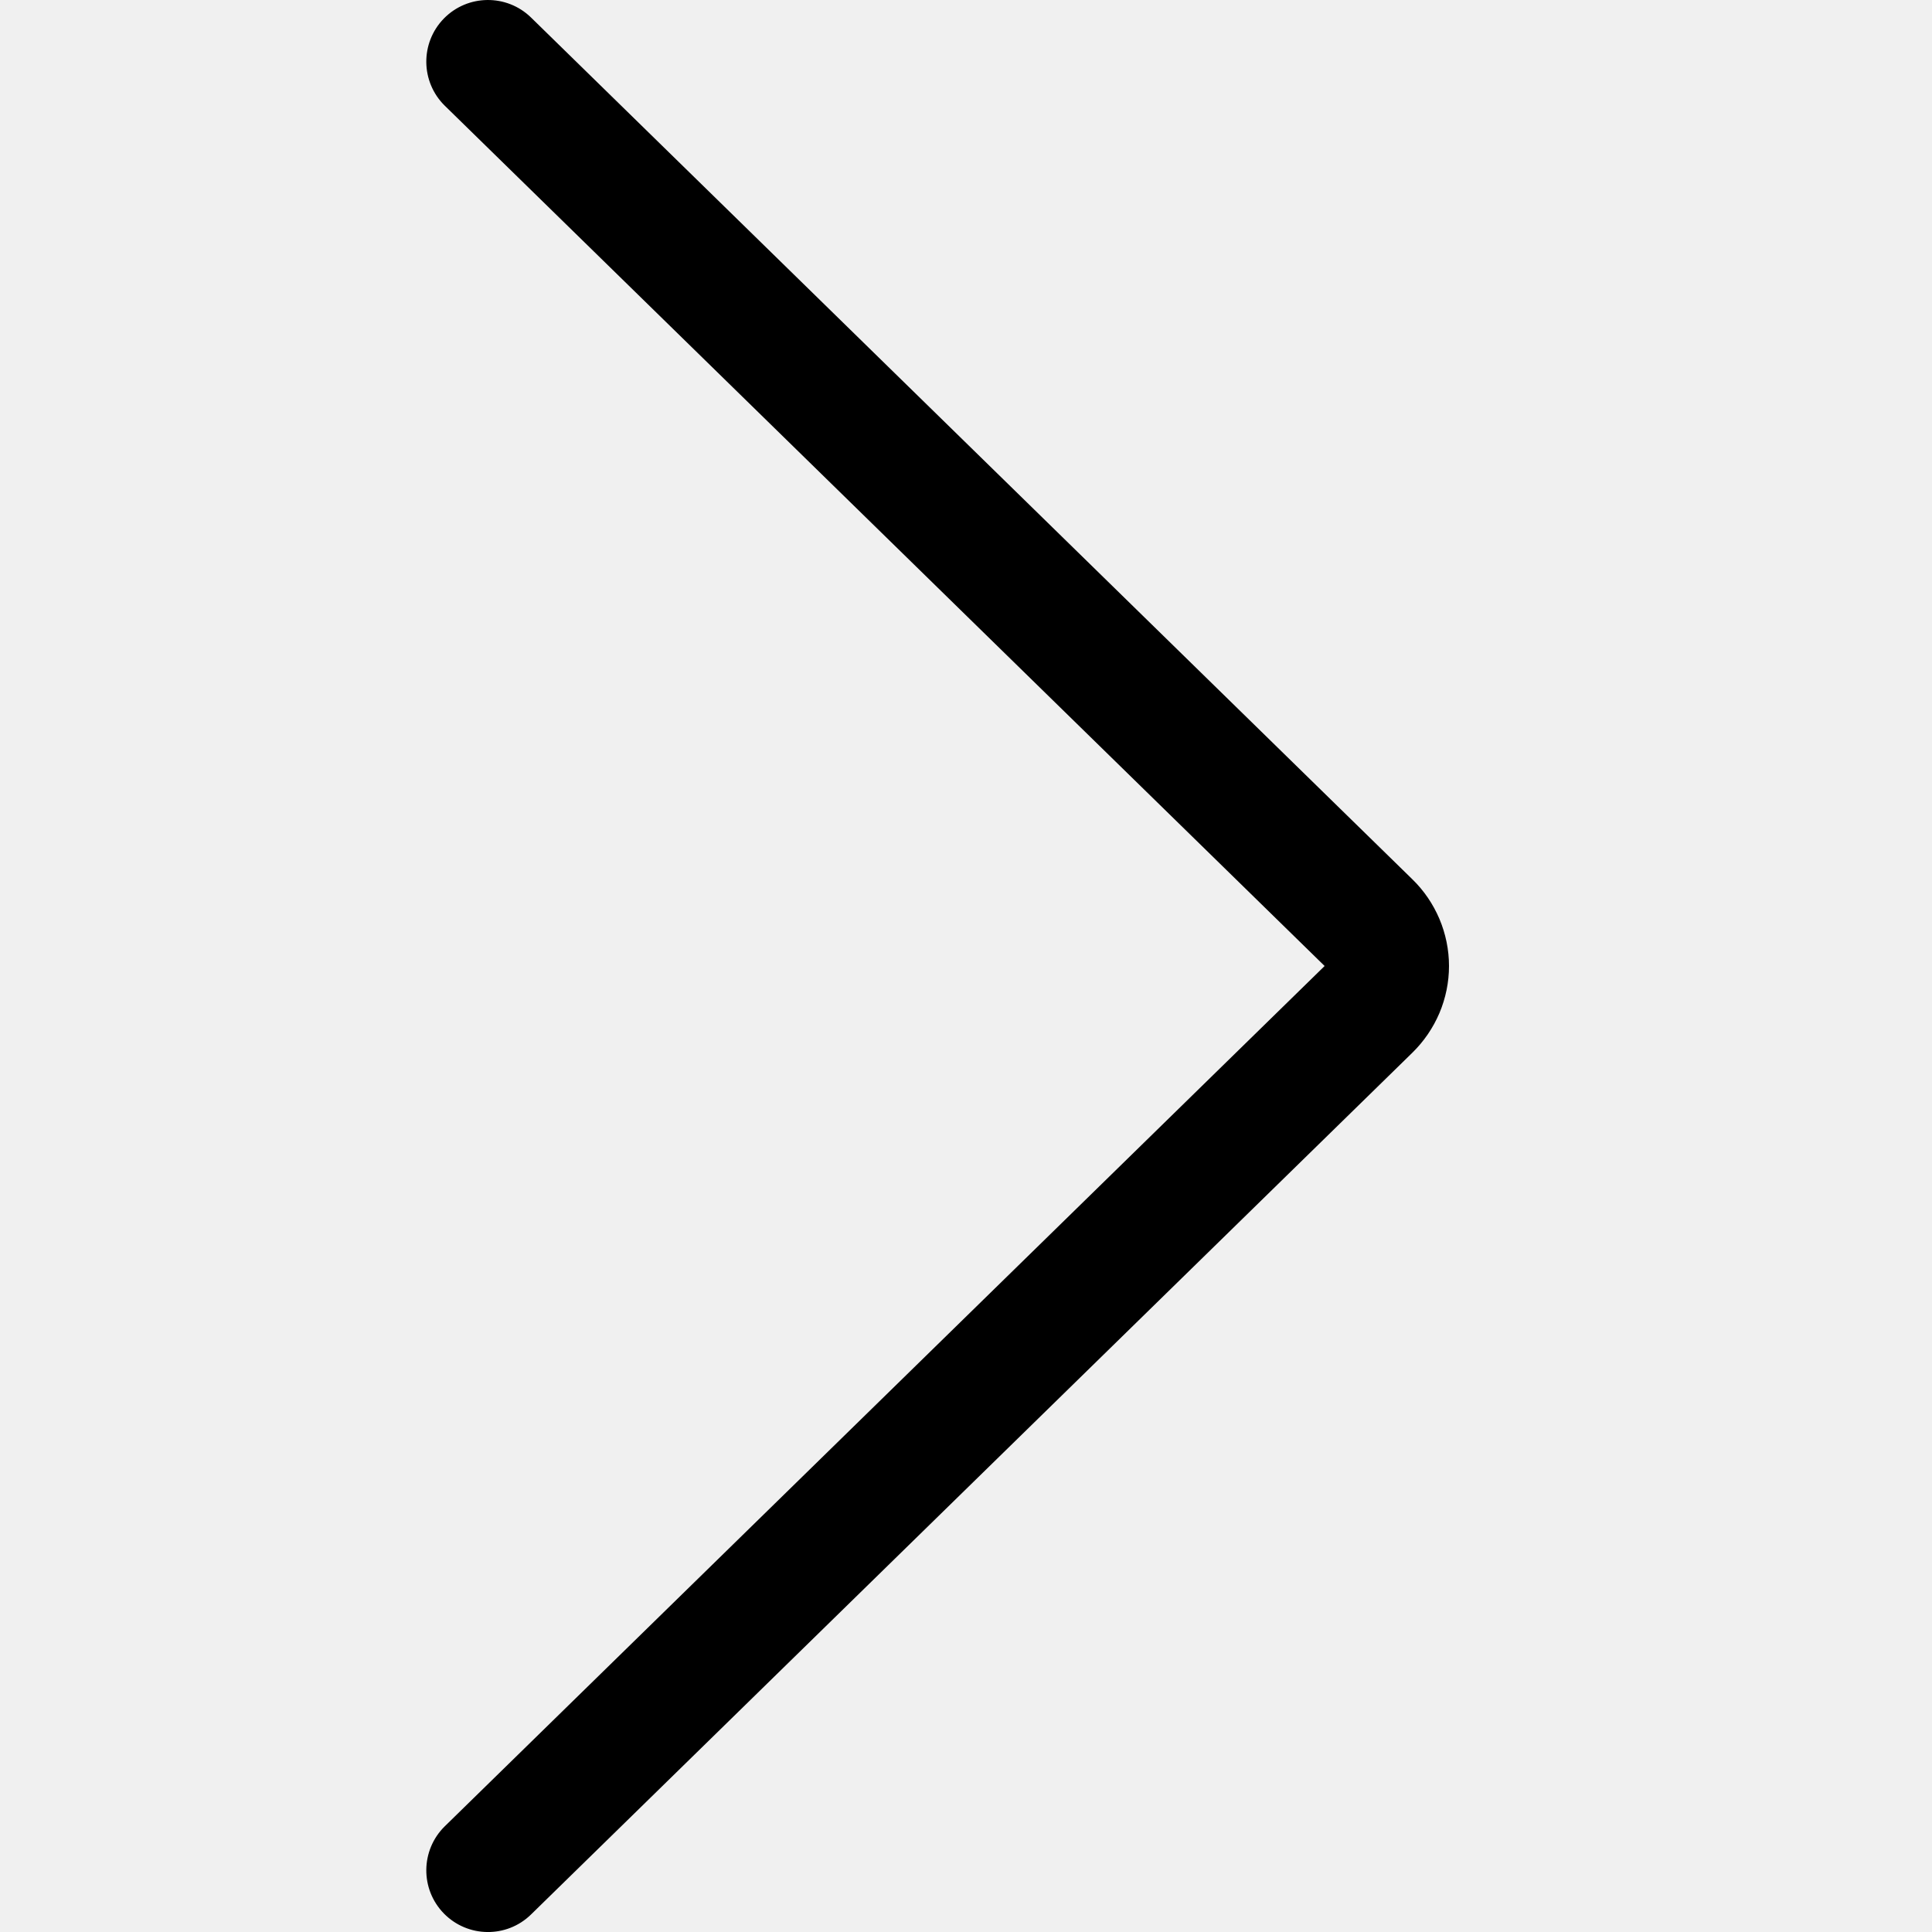
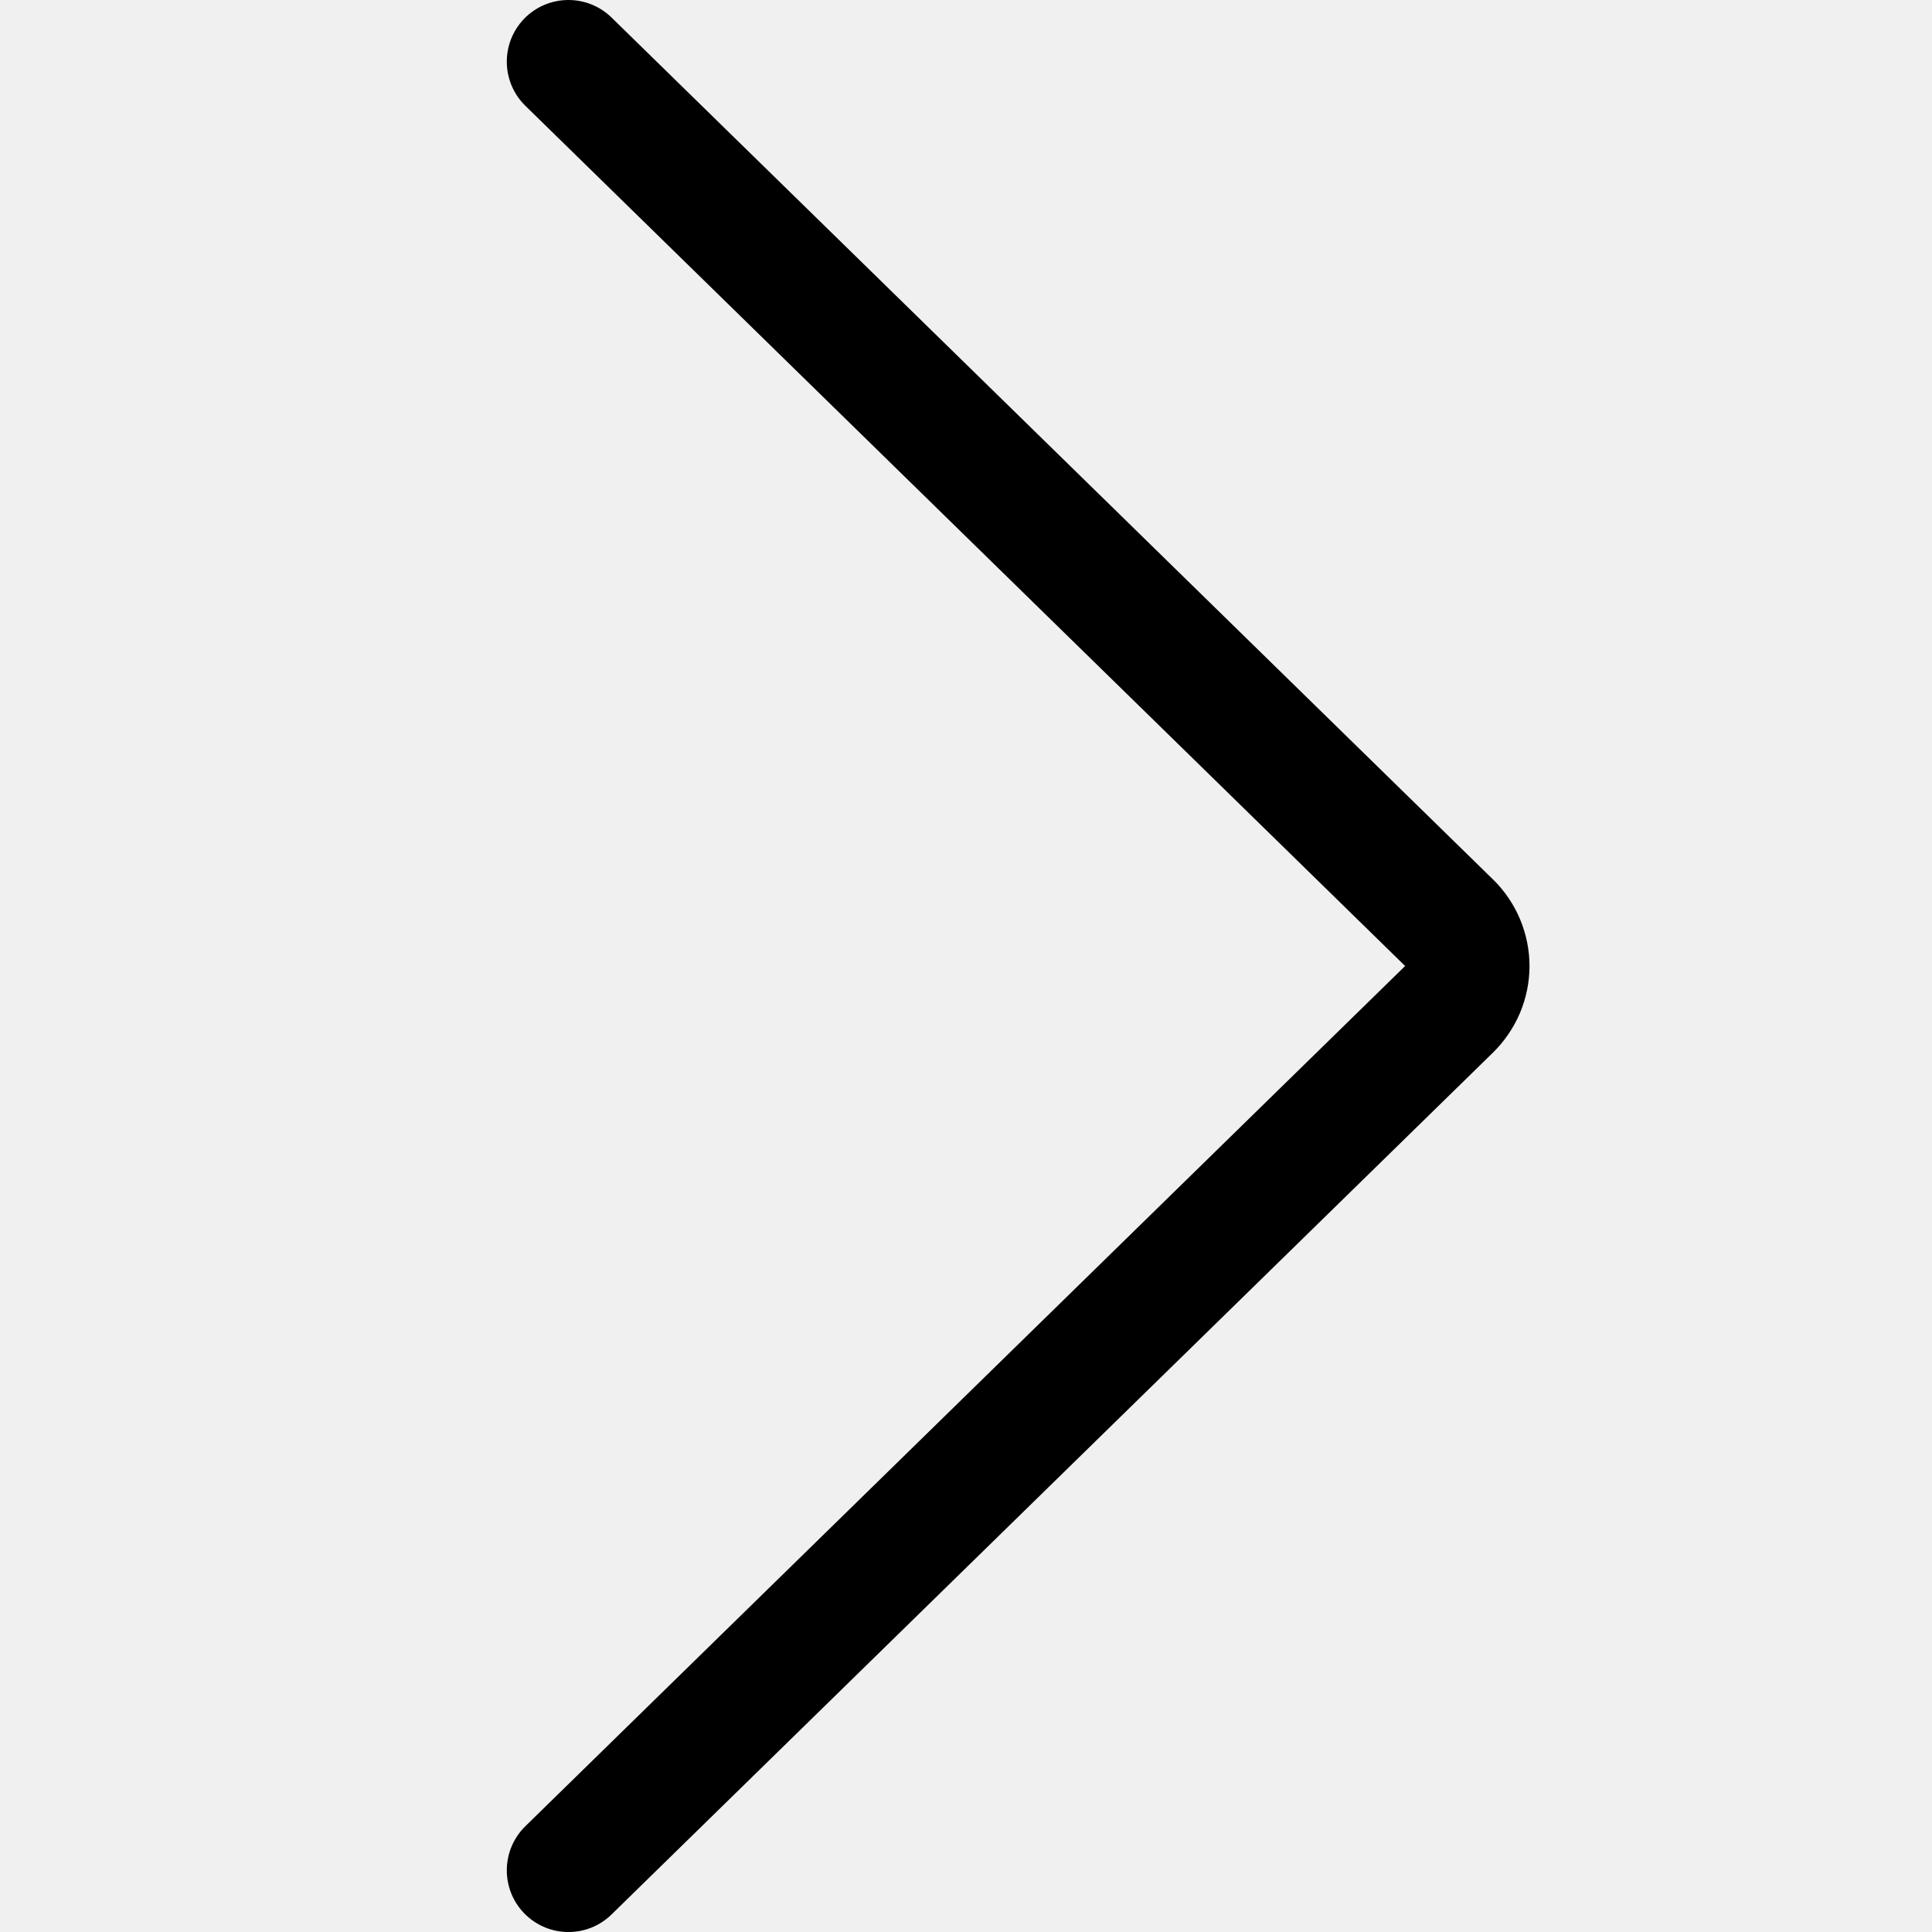
<svg xmlns="http://www.w3.org/2000/svg" width="24" height="24" viewBox="0 0 24 24" fill="none">
  <g clip-path="url(#clip0)">
-     <path fill-rule="evenodd" clip-rule="evenodd" d="M5.514 23.77C5.218 23.467 5.224 22.982 5.526 22.686L16.455 12L5.526 1.314C5.224 1.018 5.218 0.533 5.514 0.23C5.81 -0.072 6.295 -0.077 6.597 0.218L17.545 10.923C17.688 11.062 17.802 11.229 17.881 11.415C17.959 11.6 18 11.799 18 12C18 12.201 17.959 12.4 17.881 12.585C17.802 12.77 17.688 12.937 17.545 13.077C17.545 13.077 17.545 13.077 17.545 13.077L6.597 23.782C6.295 24.078 5.81 24.072 5.514 23.77Z" fill="black" />
+     <path fill-rule="evenodd" clip-rule="evenodd" d="M6.514 23.77C6.218 23.467 6.224 22.982 6.526 22.686L17.455 12L6.526 1.314C6.224 1.018 6.218 0.533 6.514 0.23C6.81 -0.072 7.295 -0.077 7.597 0.218L18.545 10.923C18.688 11.062 18.802 11.229 18.881 11.415C18.959 11.6 19 11.799 19 12C19 12.201 18.959 12.4 18.881 12.585C18.802 12.77 18.688 12.937 18.545 13.077C18.545 13.077 18.545 13.077 18.545 13.077L7.597 23.782C7.295 24.078 6.81 24.072 6.514 23.77Z" fill="black" />
  </g>
  <defs>
    <clipPath id="clip0">
      <rect width="24" height="24" fill="white" />
    </clipPath>
  </defs>
</svg>
